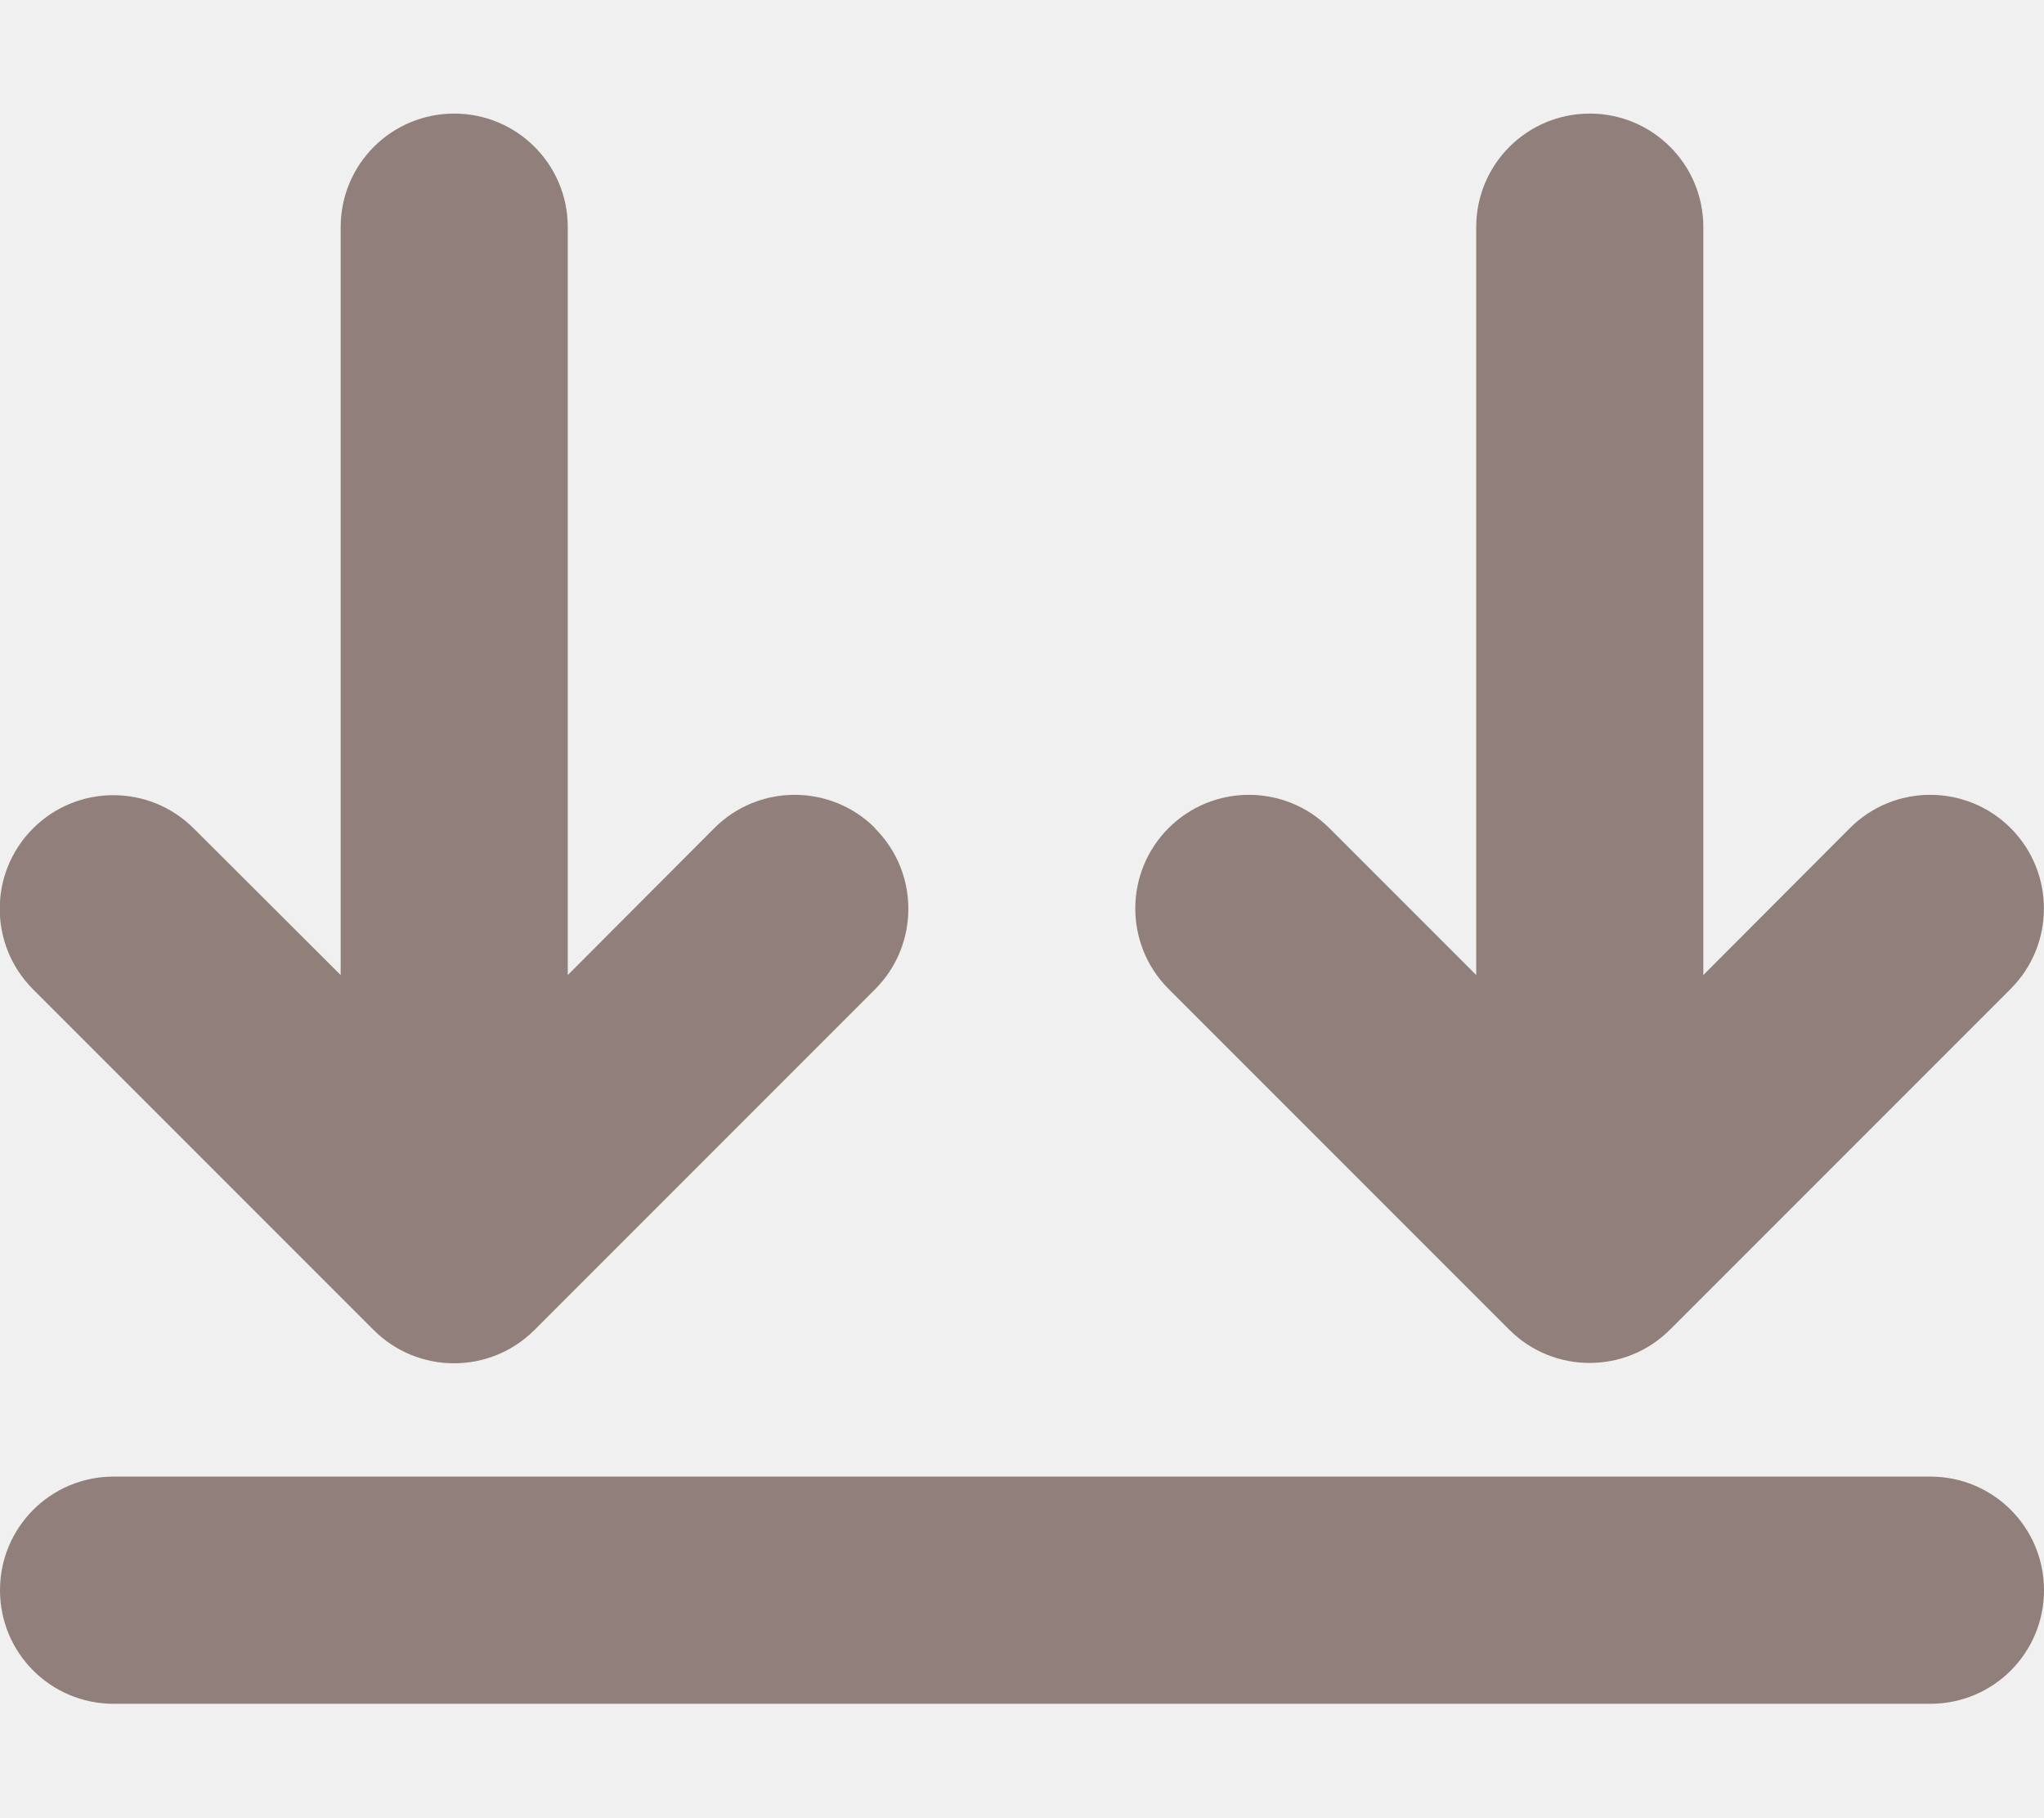
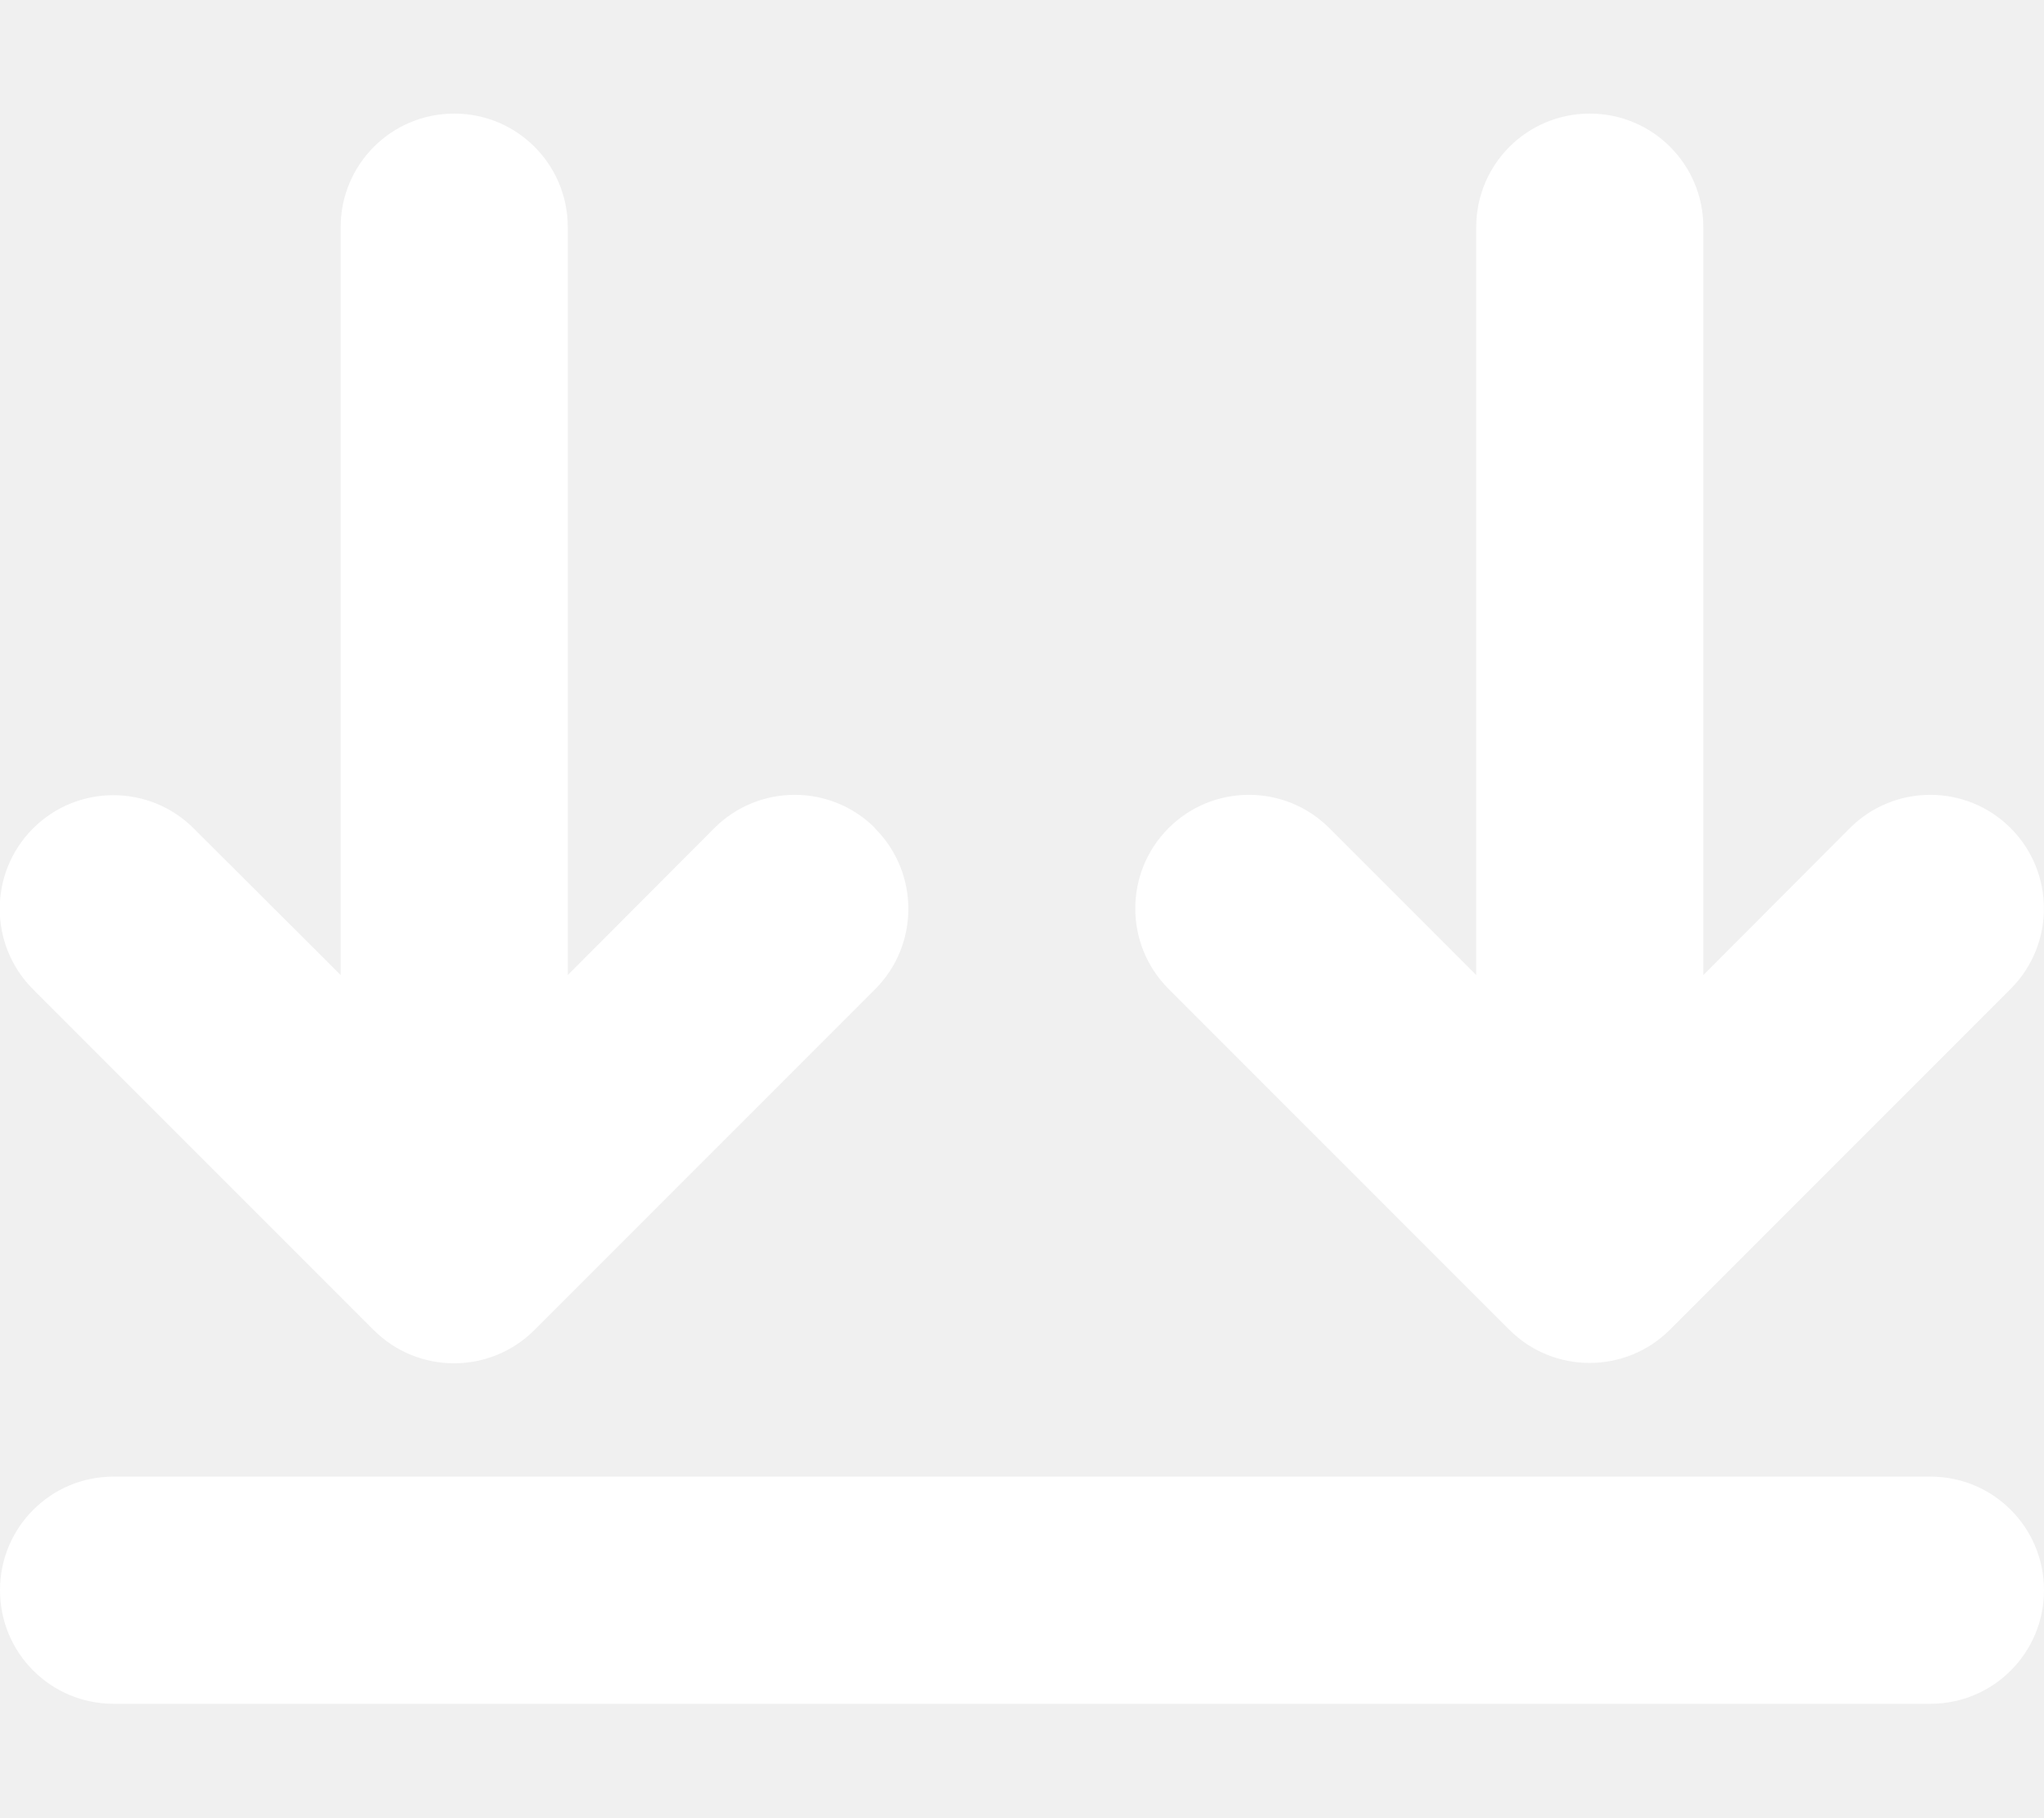
- <svg xmlns="http://www.w3.org/2000/svg" viewBox="0 0 576 512" fill="rgba(51, 15, 6, 0.5)">
+ <svg xmlns="http://www.w3.org/2000/svg" viewBox="0 0 576 512" fill="white">
  <path d="M544 416L32 416c-17.7 0-32 14.3-32 32s14.3 32 32 32l512 0c17.7 0 32-14.3 32-32s-14.3-32-32-32zm22.6-137.4c12.5-12.5 12.5-32.8 0-45.3s-32.8-12.5-45.3 0L480 274.7 480 64c0-17.7-14.3-32-32-32s-32 14.3-32 32l0 210.7-41.4-41.4c-12.5-12.5-32.8-12.5-45.3 0s-12.5 32.8 0 45.3l96 96c12.5 12.5 32.8 12.5 45.3 0l96-96zm-320-45.3c-12.5-12.5-32.8-12.5-45.3 0L160 274.7 160 64c0-17.7-14.3-32-32-32s-32 14.3-32 32l0 210.7L54.6 233.4c-12.5-12.5-32.8-12.5-45.3 0s-12.5 32.8 0 45.3l96 96c12.5 12.5 32.8 12.5 45.3 0l96-96c12.5-12.5 12.5-32.8 0-45.3z" />
</svg>
